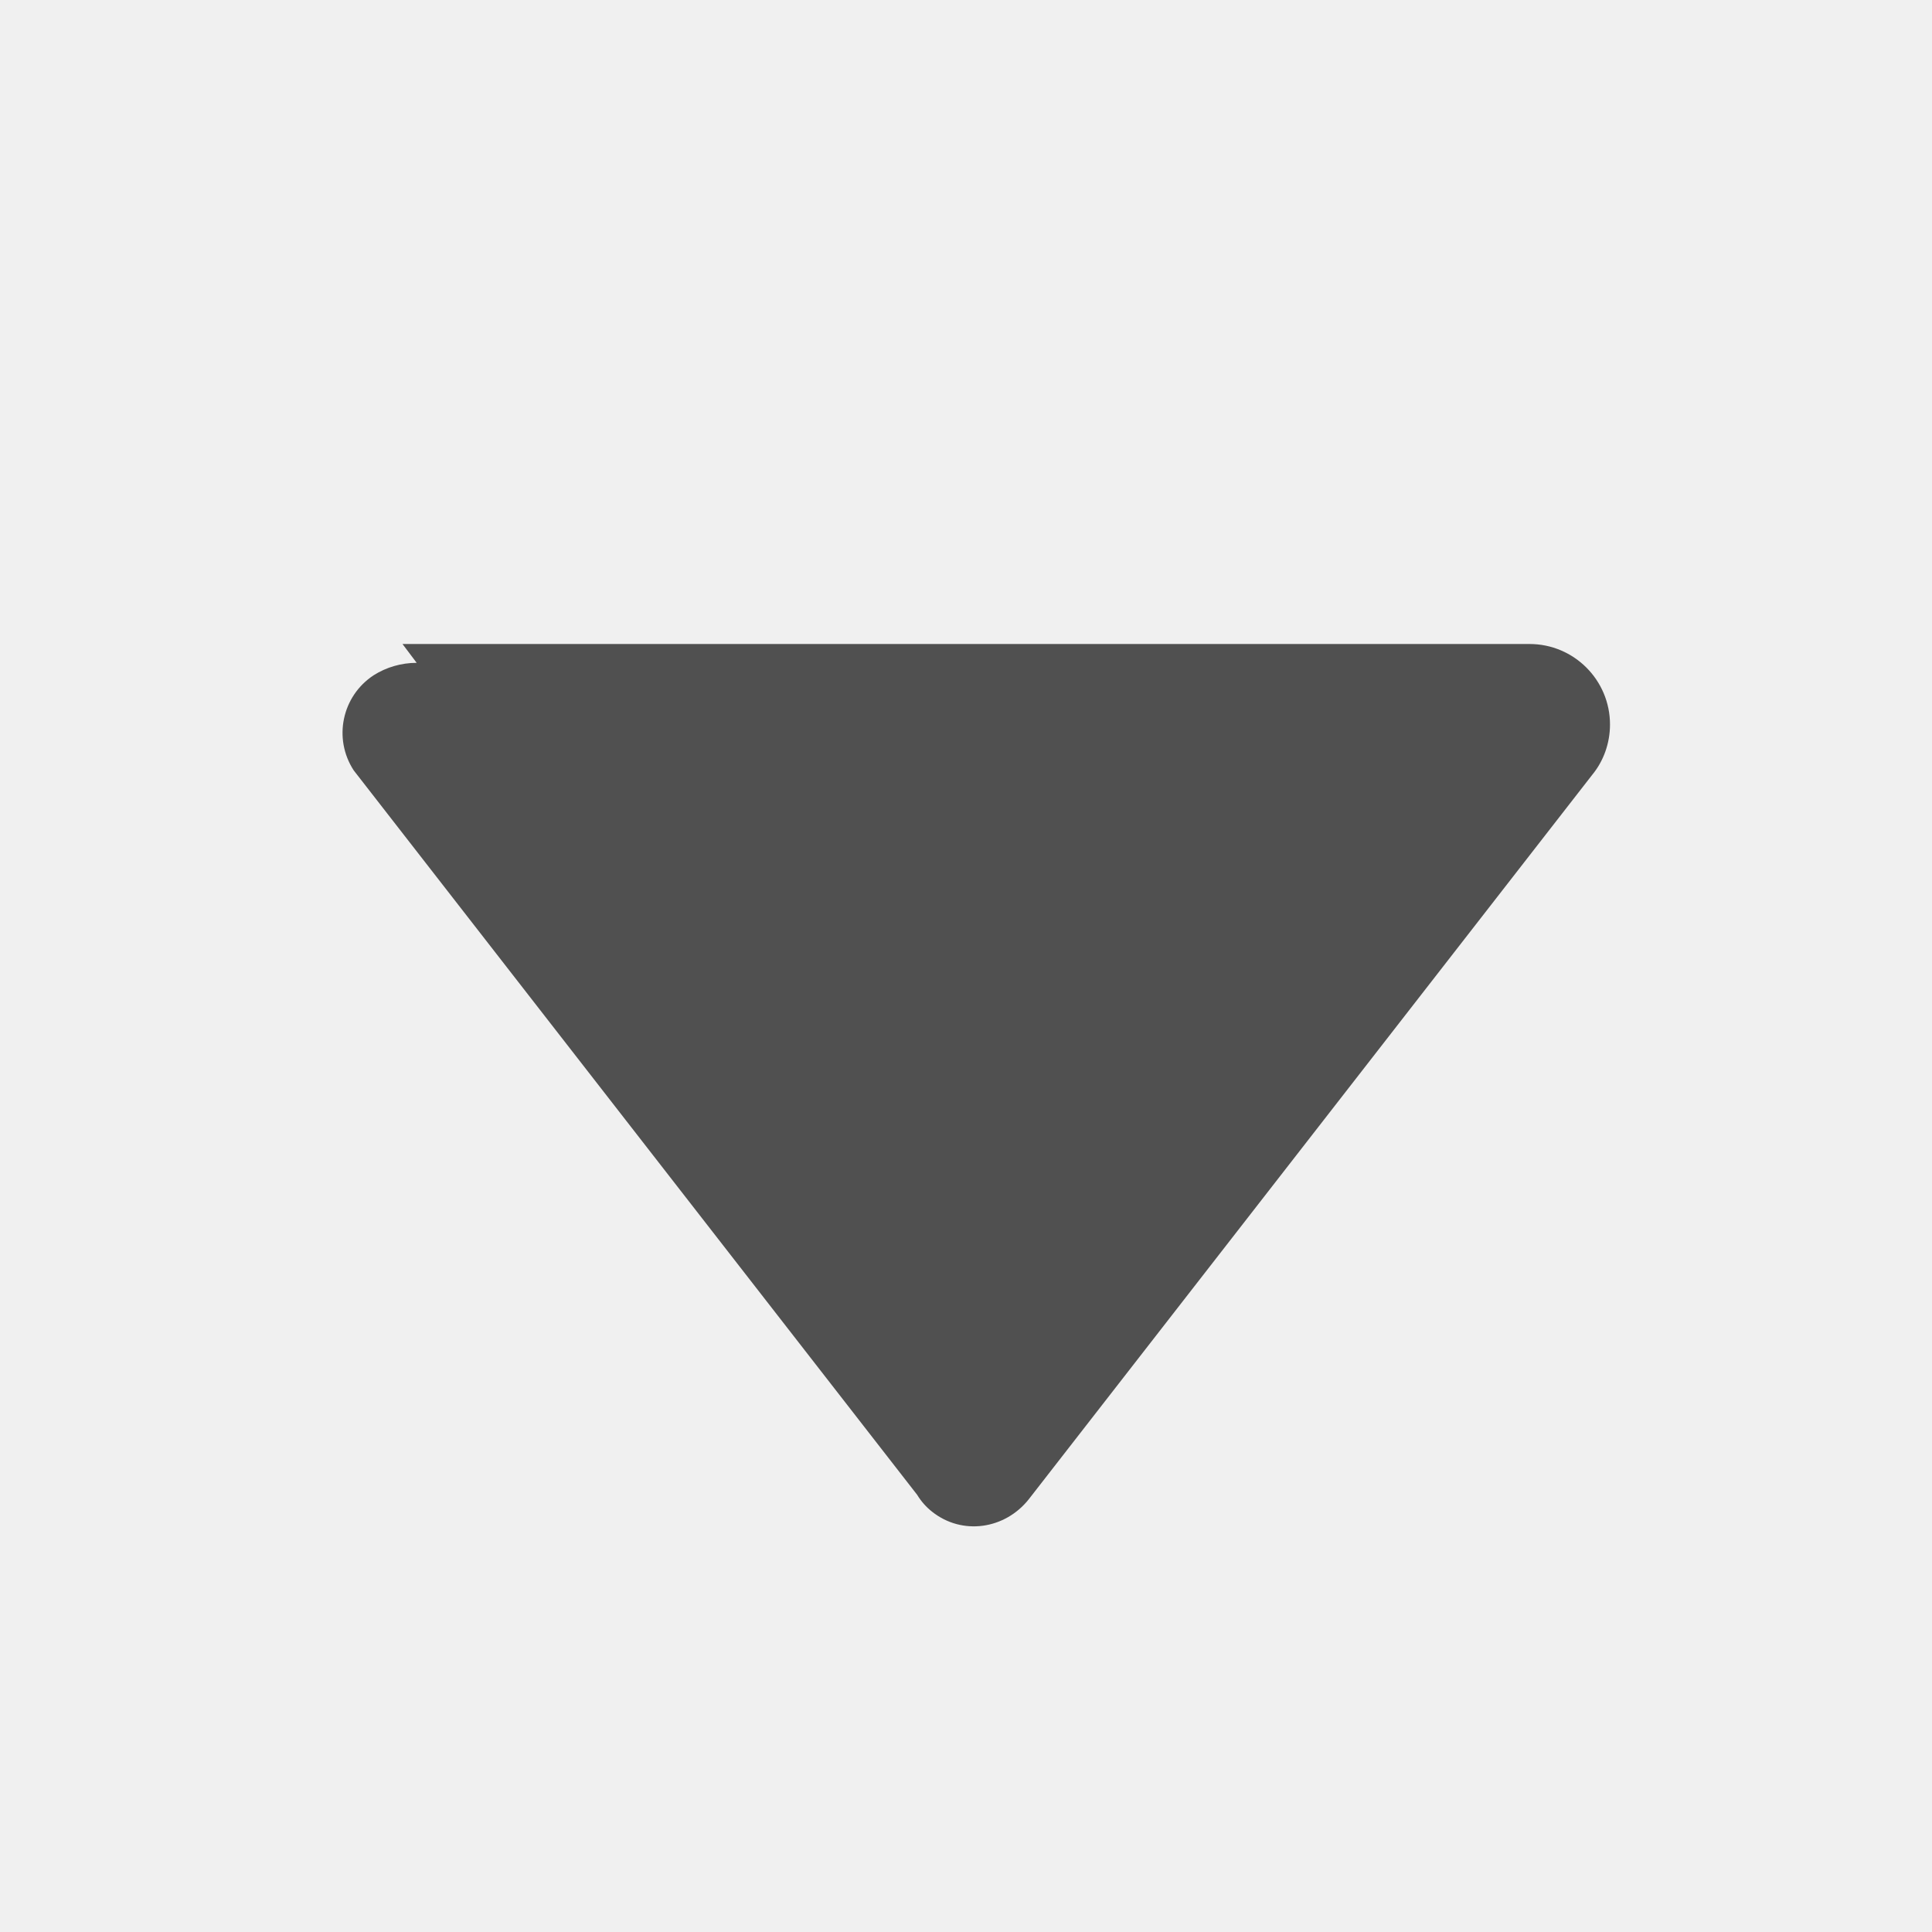
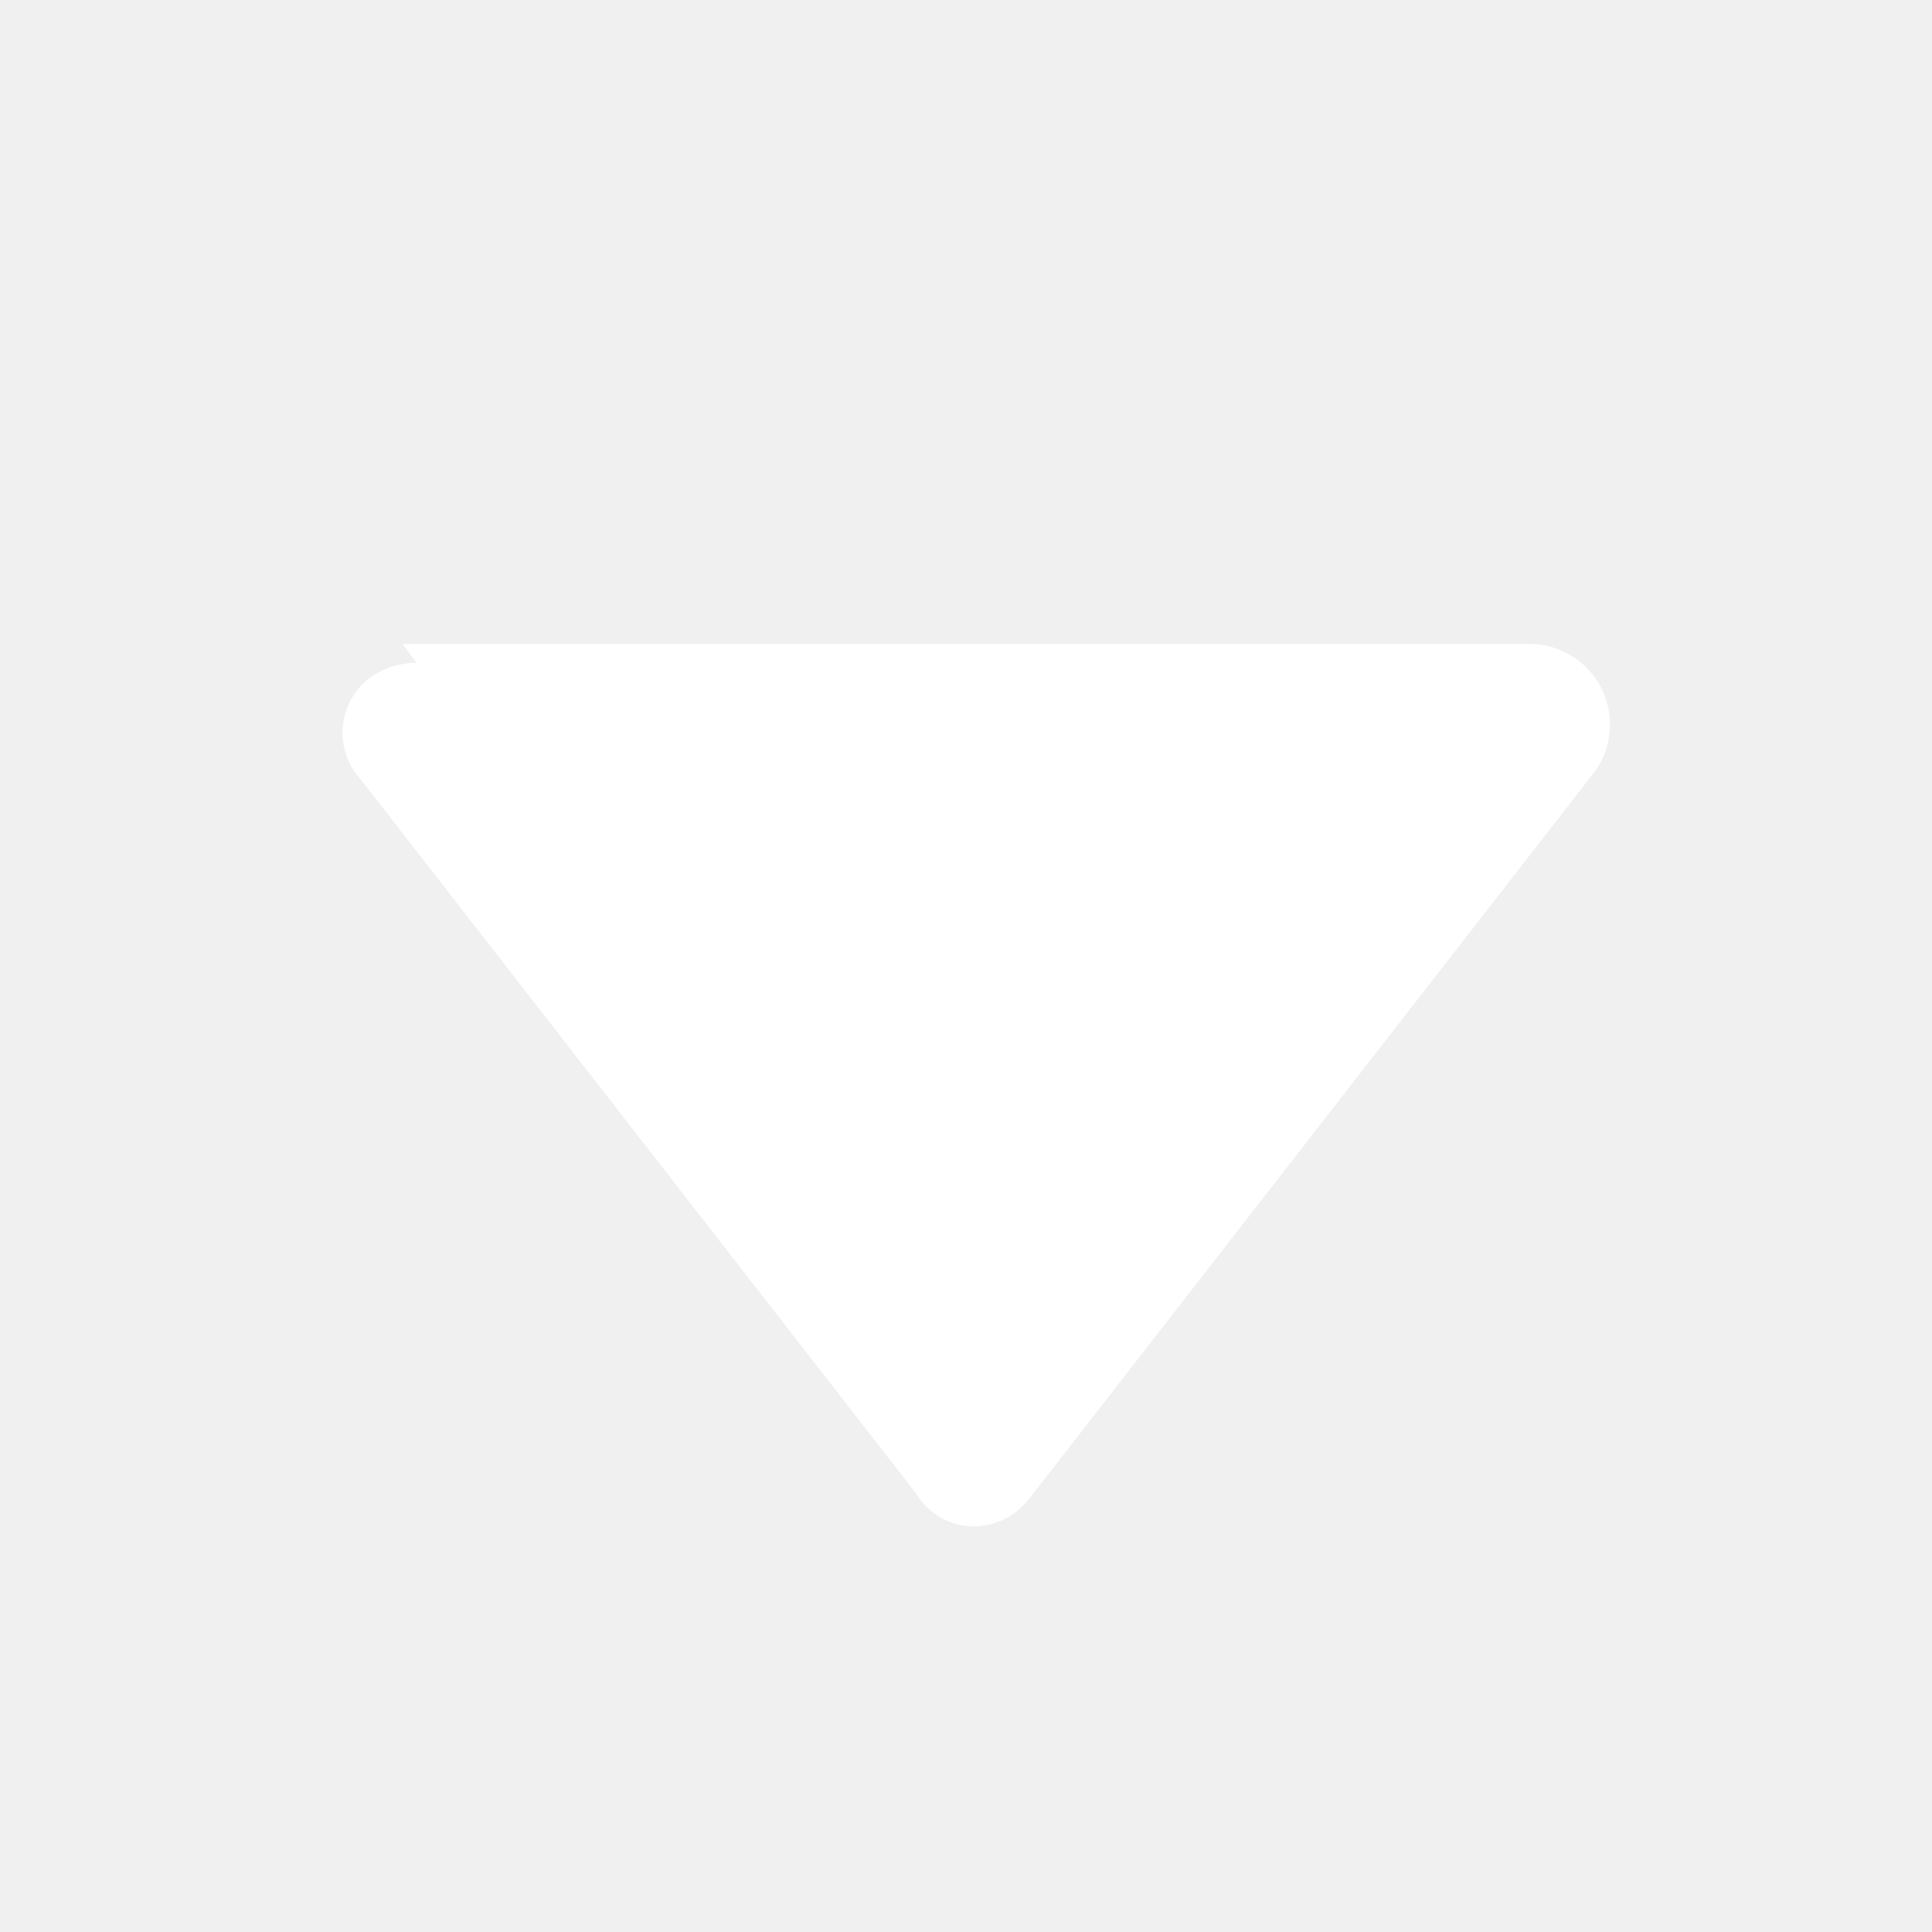
<svg xmlns="http://www.w3.org/2000/svg" width="12" height="12" viewBox="0 0 12 12">
-   <path fill="#505050" d="M2.5,4 L9.5,4 C9.776,4 10,4.224 10,4.5 C10,4.616 9.96,4.727 9.89,4.812 L6.39,9.312 C6.242,9.499 5.977,9.538 5.79,9.39 C5.753,9.361 5.721,9.325 5.697,9.285 L2.197,4.785 C2.068,4.587 2.124,4.323 2.321,4.194 C2.4,4.144 2.493,4.117 2.588,4.117 L2.5,4 Z" />
+   <path fill="#ffffff" d="M2.5,4 L9.5,4 C9.776,4 10,4.224 10,4.5 C10,4.616 9.96,4.727 9.89,4.812 L6.39,9.312 C6.242,9.499 5.977,9.538 5.79,9.39 C5.753,9.361 5.721,9.325 5.697,9.285 L2.197,4.785 C2.068,4.587 2.124,4.323 2.321,4.194 C2.4,4.144 2.493,4.117 2.588,4.117 L2.5,4 Z" />
</svg>
